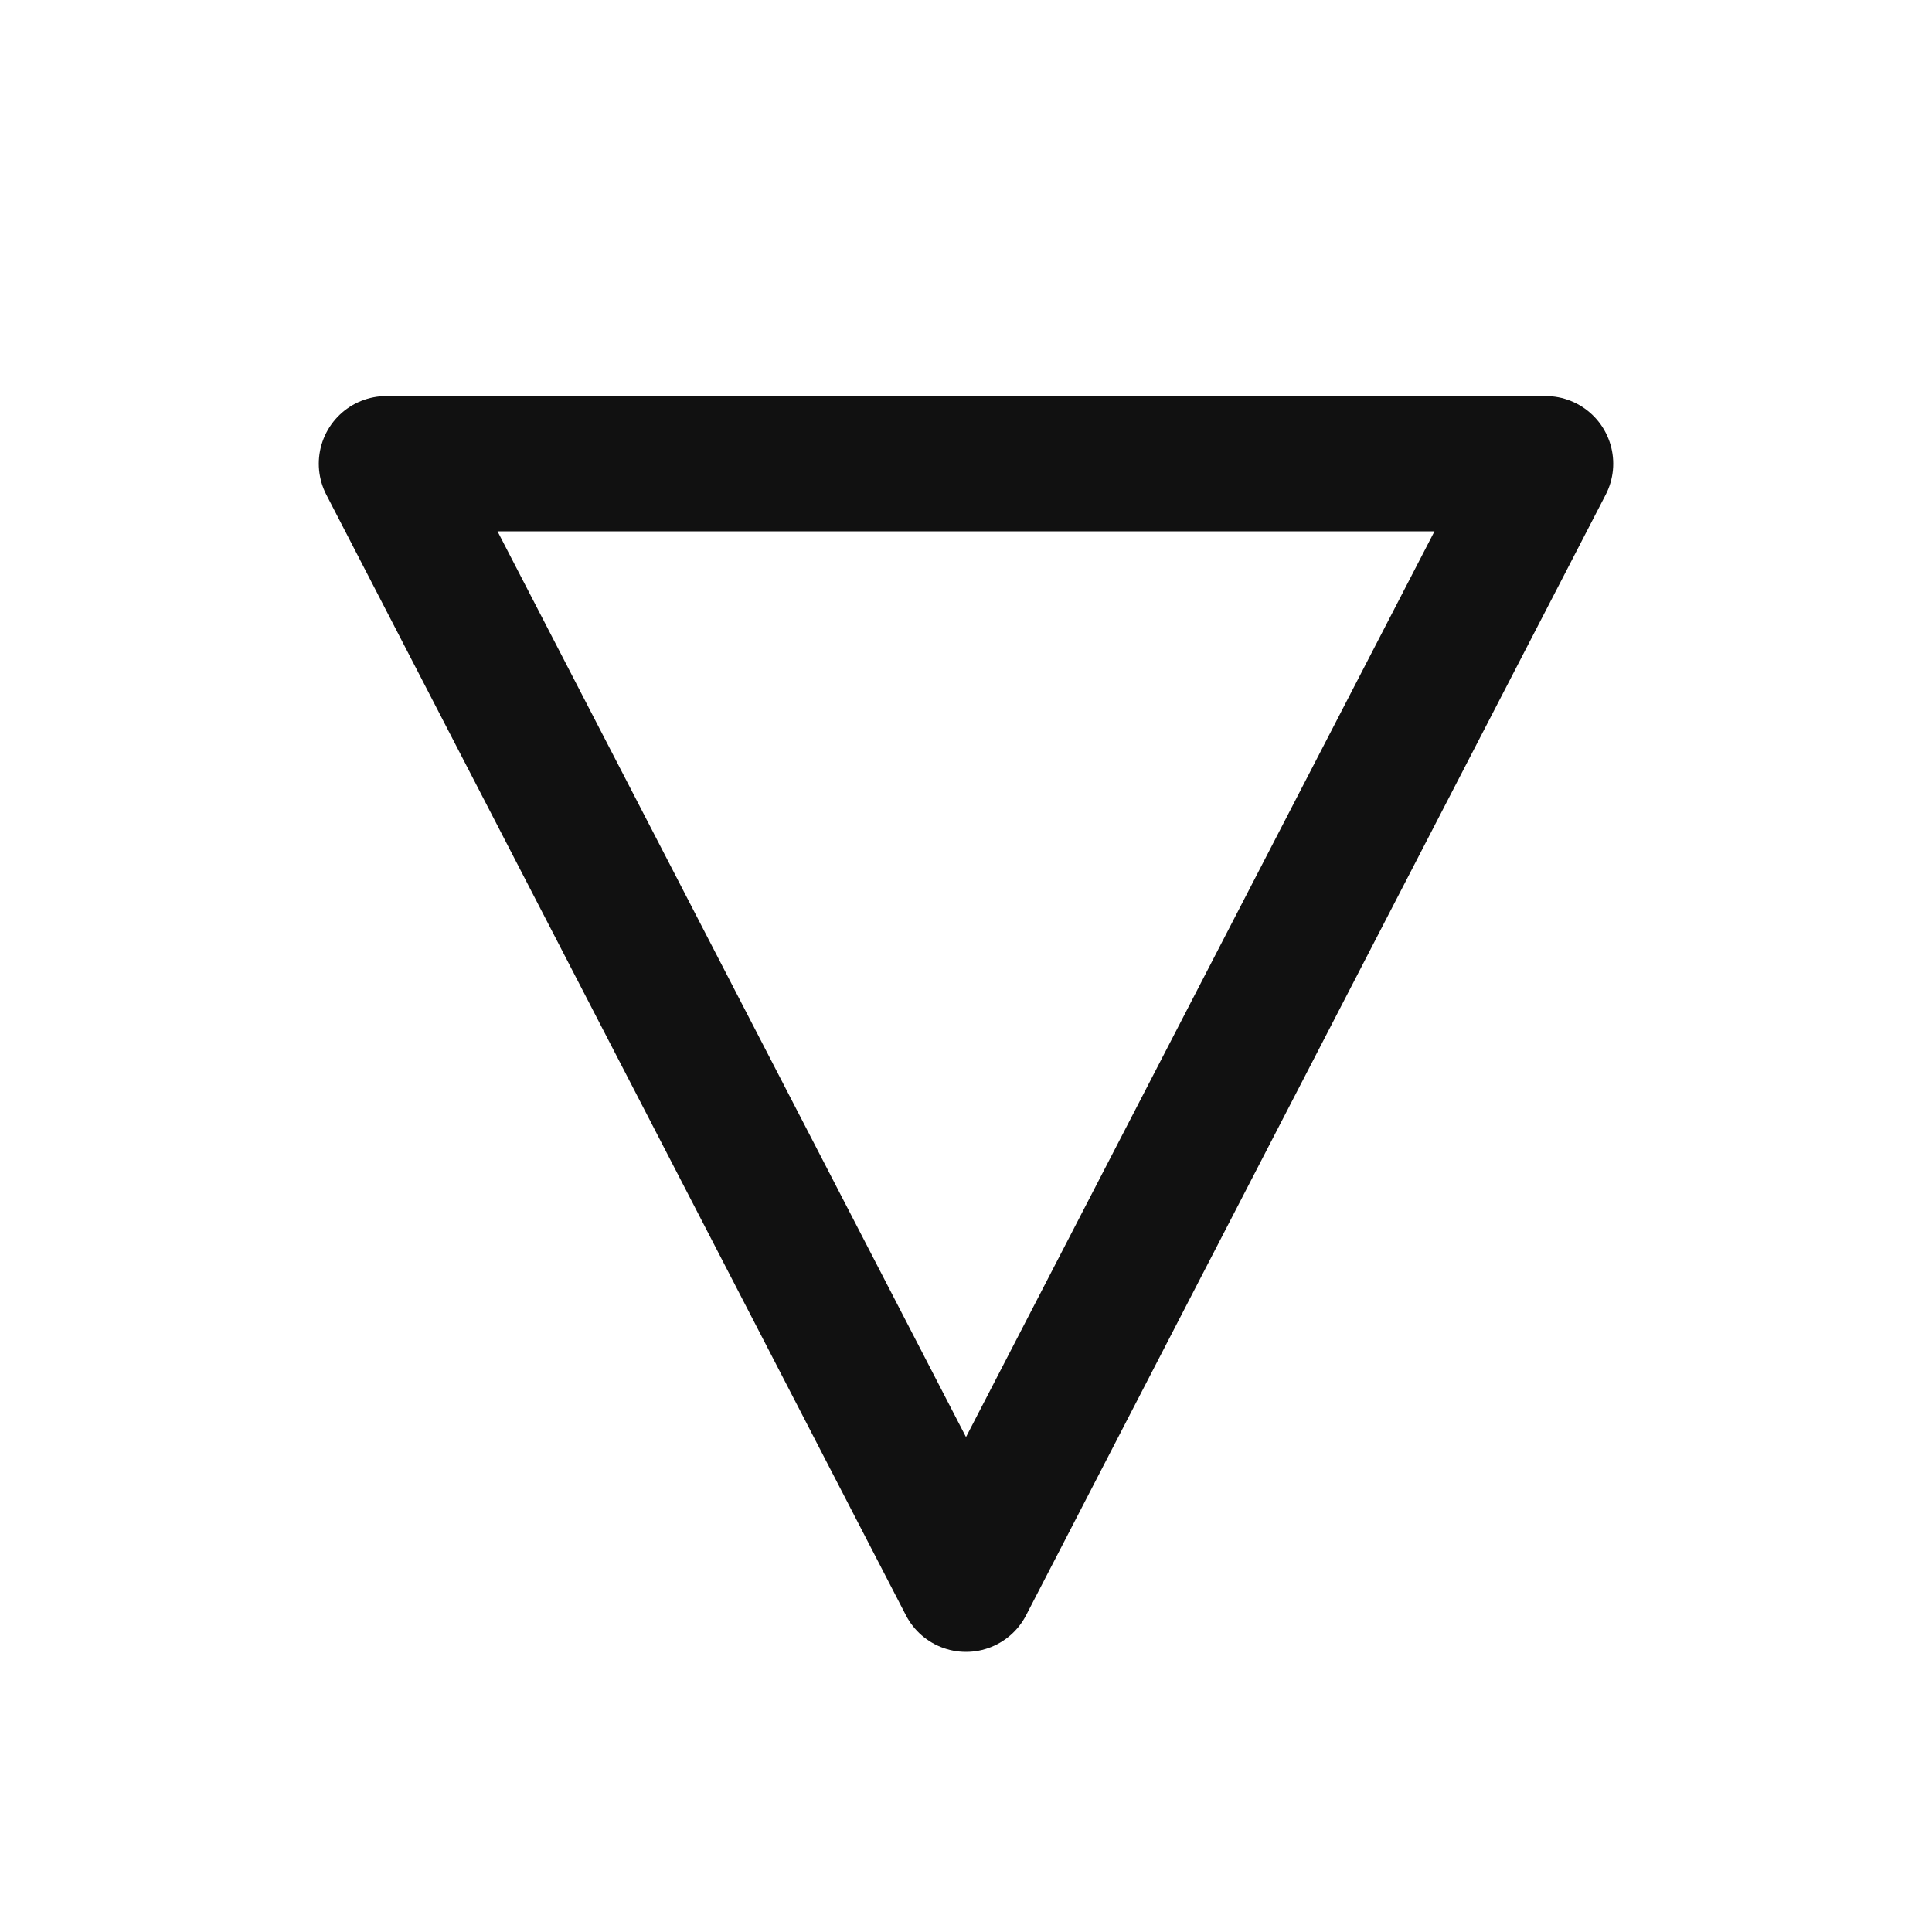
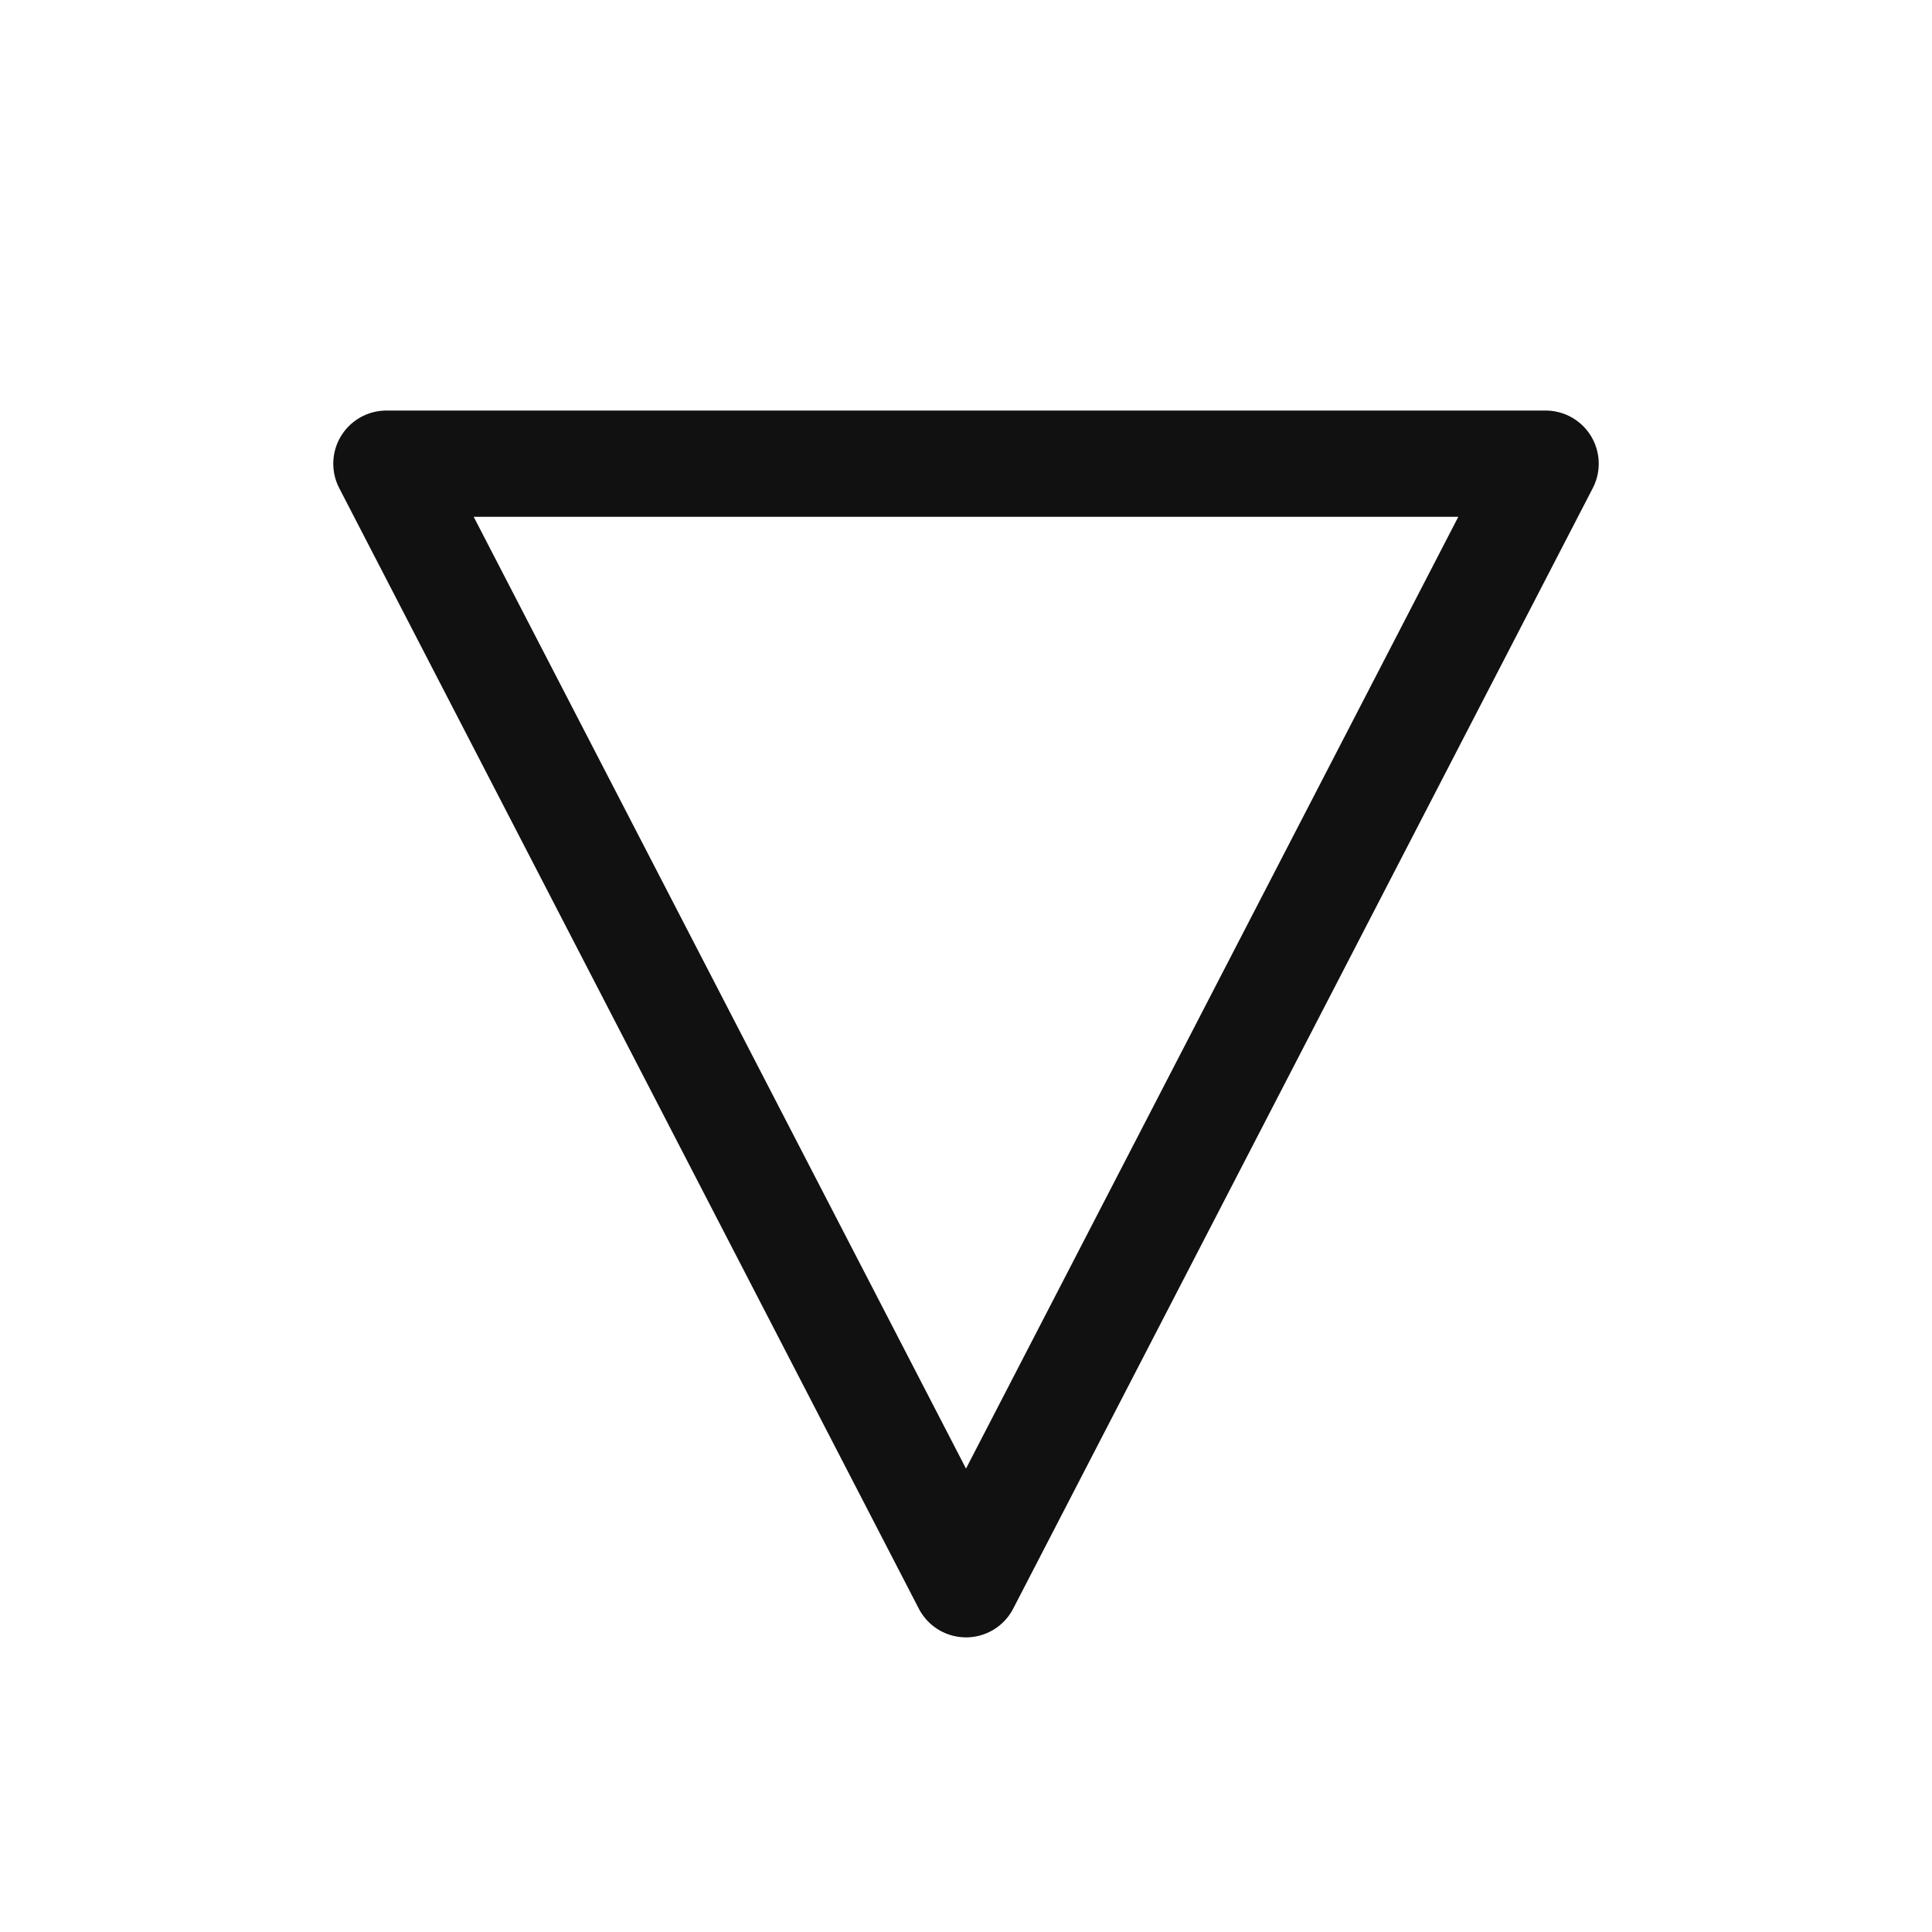
<svg xmlns="http://www.w3.org/2000/svg" viewBox="0 0 100 100" role="img" aria-label="Water">
-   <path d="M20 24H80L50 82Z" fill="none" stroke="#111111" stroke-width="7" stroke-linecap="round" stroke-linejoin="round" />
+   <path d="M20 24H80L50 82Z" fill="none" stroke="#111111" stroke-width="5.5" stroke-linecap="round" stroke-linejoin="round" />
</svg>
